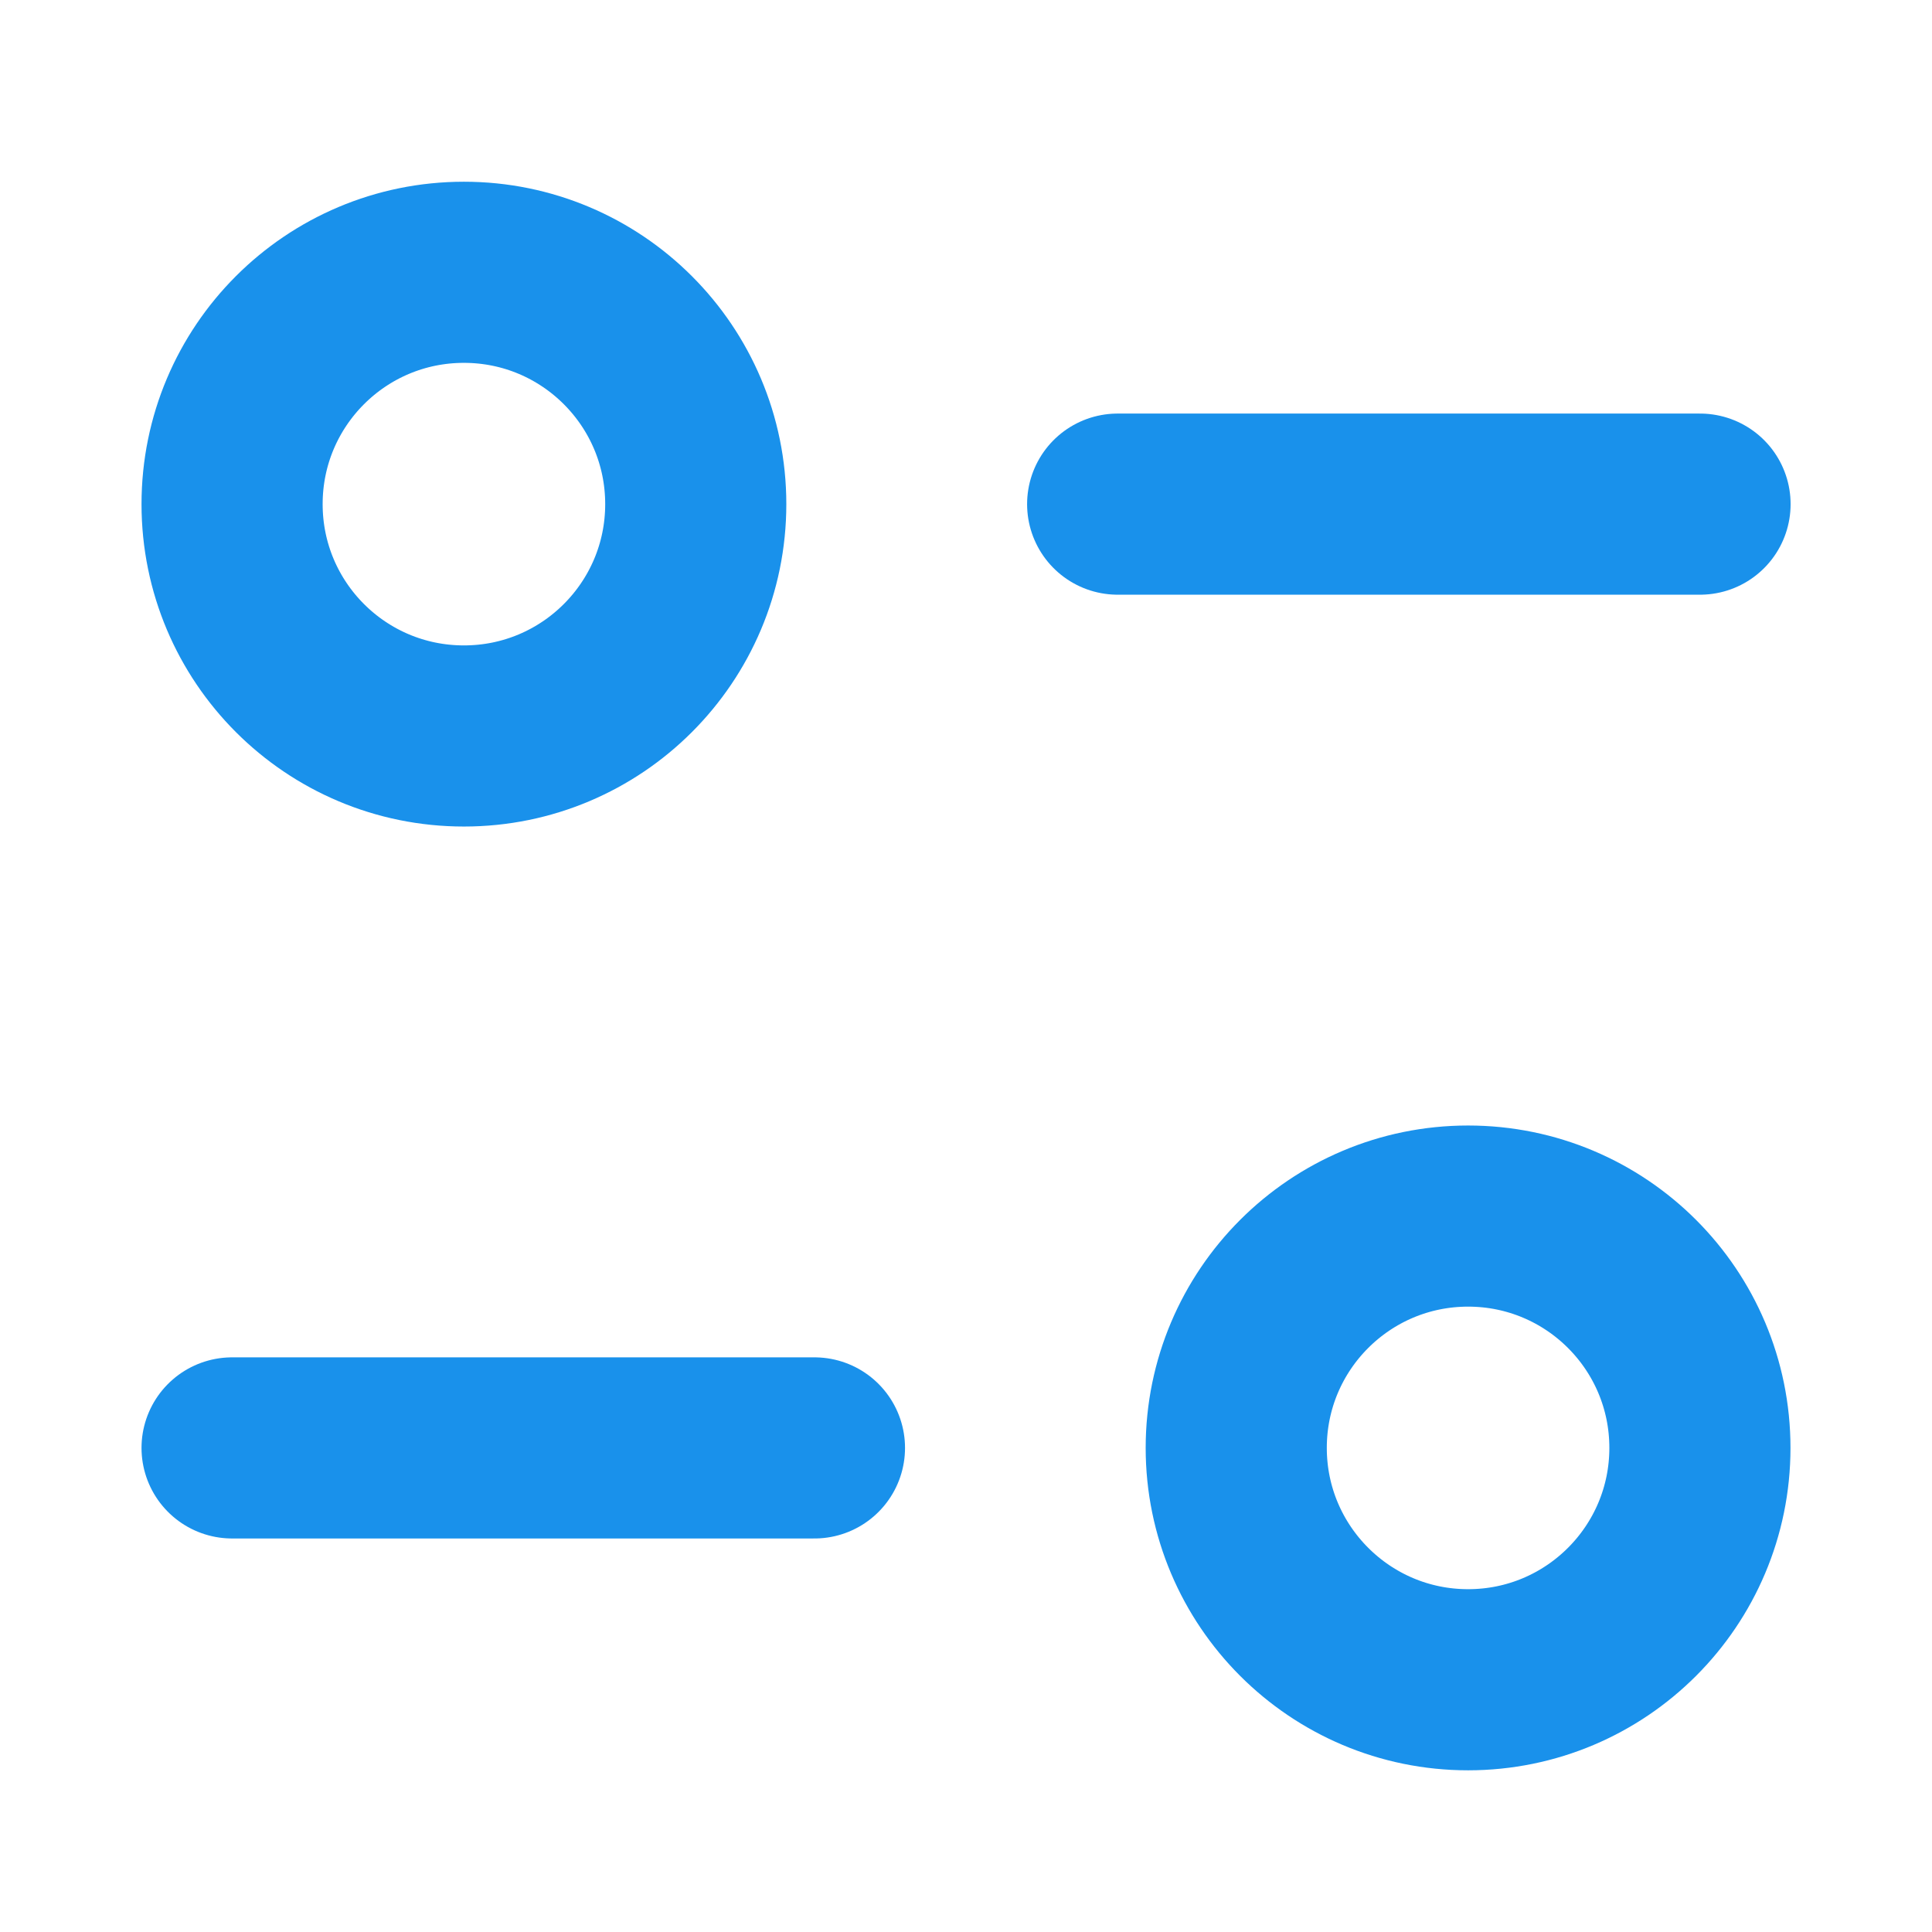
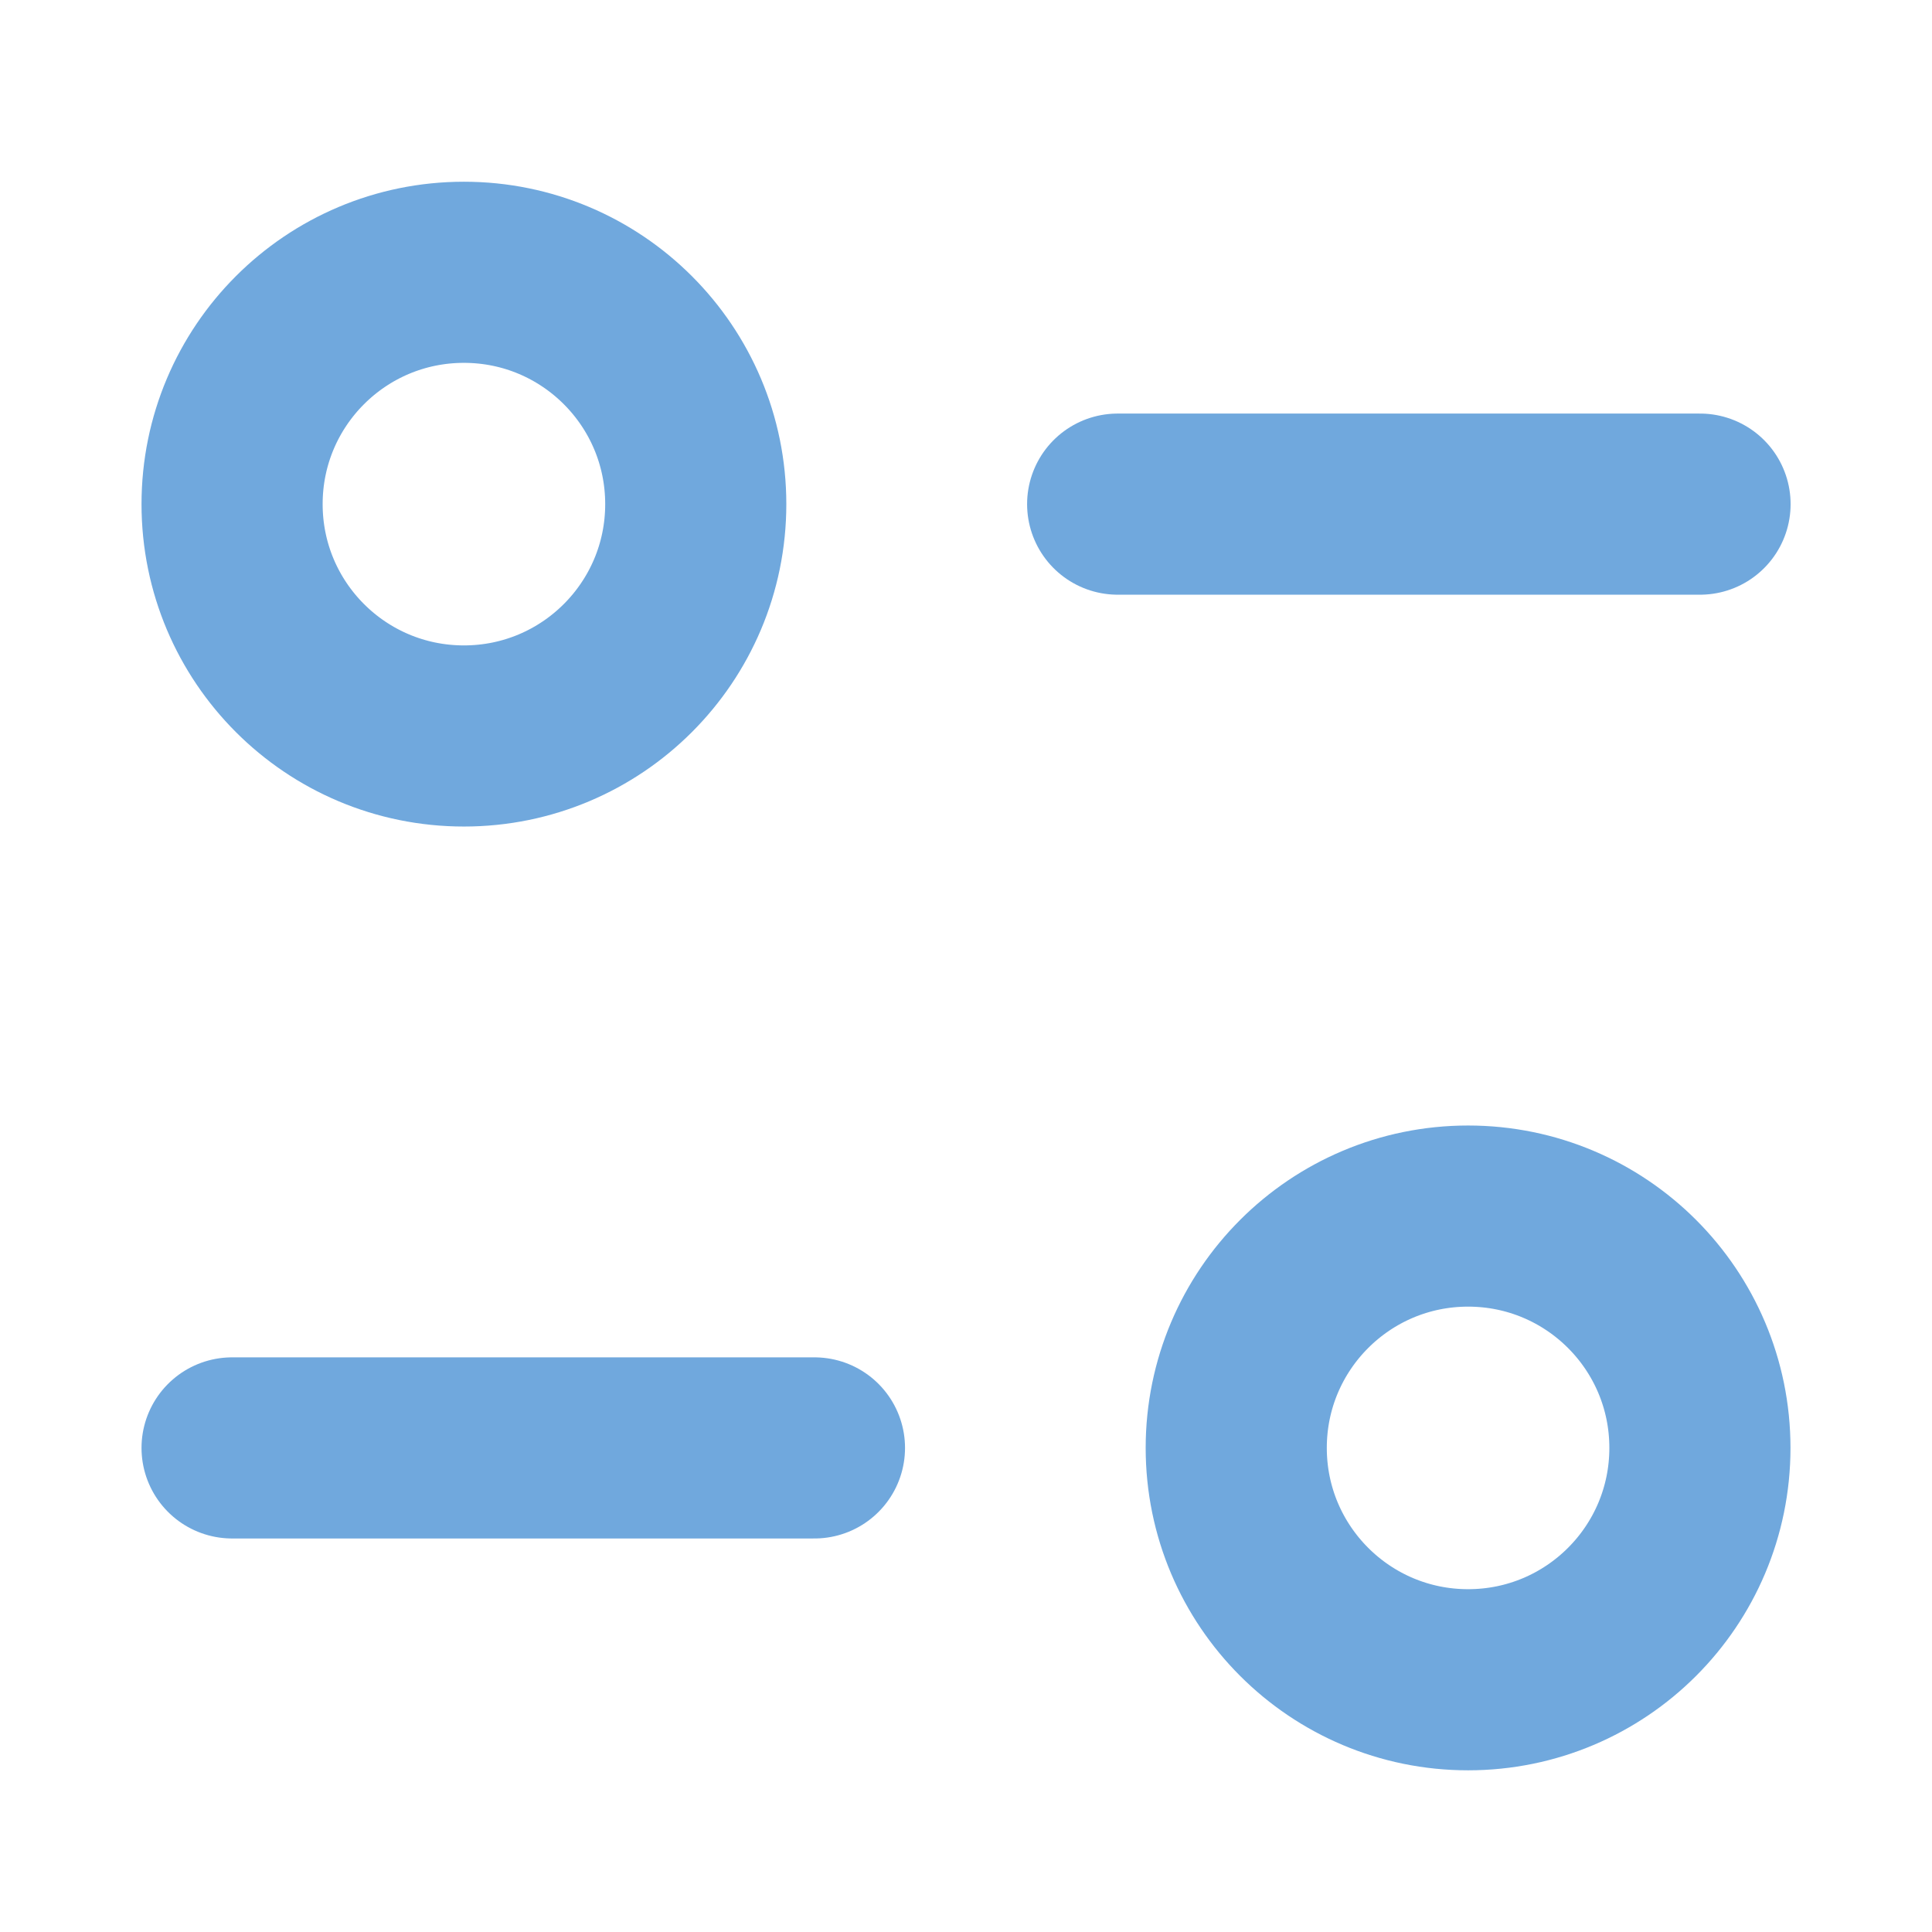
<svg xmlns="http://www.w3.org/2000/svg" width="16" height="16" viewBox="0 0 16 16" fill="none">
-   <path d="M6.745 11.991H1.922" stroke="#1991EB" stroke-width="1.5" stroke-linecap="round" stroke-linejoin="round" />
-   <path fill-rule="evenodd" clip-rule="evenodd" d="M14.078 11.991C14.078 13.051 13.219 13.911 12.158 13.911C11.098 13.911 10.238 13.051 10.238 11.991C10.238 10.93 11.098 10.071 12.158 10.071C13.219 10.071 14.078 10.93 14.078 11.991Z" stroke="#1991EB" stroke-width="1.5" stroke-linecap="round" stroke-linejoin="round" />
-   <path d="M9.256 4.175H14.079" stroke="#1991EB" stroke-width="1.5" stroke-linecap="round" stroke-linejoin="round" />
-   <path fill-rule="evenodd" clip-rule="evenodd" d="M1.922 4.175C1.922 5.236 2.781 6.095 3.842 6.095C4.902 6.095 5.762 5.236 5.762 4.175C5.762 3.114 4.902 2.255 3.842 2.255C2.781 2.255 1.922 3.114 1.922 4.175Z" stroke="#1991EB" stroke-width="1.5" stroke-linecap="round" stroke-linejoin="round" />
+   <path d="M6.745 11.991H1.922" stroke="#70A8DD" stroke-width="1.5" stroke-linecap="round" stroke-linejoin="round" />
+   <path fill-rule="evenodd" clip-rule="evenodd" d="M14.078 11.991C14.078 13.052 13.219 13.911 12.158 13.911C11.098 13.911 10.238 13.052 10.238 11.991C10.238 10.93 11.098 10.071 12.158 10.071C13.219 10.071 14.078 10.93 14.078 11.991Z" stroke="#70A8DD" stroke-width="1.5" stroke-linecap="round" stroke-linejoin="round" />
+   <path d="M9.256 4.175H14.079" stroke="#70A8DD" stroke-width="1.5" stroke-linecap="round" stroke-linejoin="round" />
+   <path fill-rule="evenodd" clip-rule="evenodd" d="M1.922 4.175C1.922 5.236 2.781 6.095 3.842 6.095C4.902 6.095 5.762 5.236 5.762 4.175C5.762 3.114 4.902 2.255 3.842 2.255C2.781 2.255 1.922 3.114 1.922 4.175Z" stroke="#70A8DD" stroke-width="1.5" stroke-linecap="round" stroke-linejoin="round" />
</svg>
